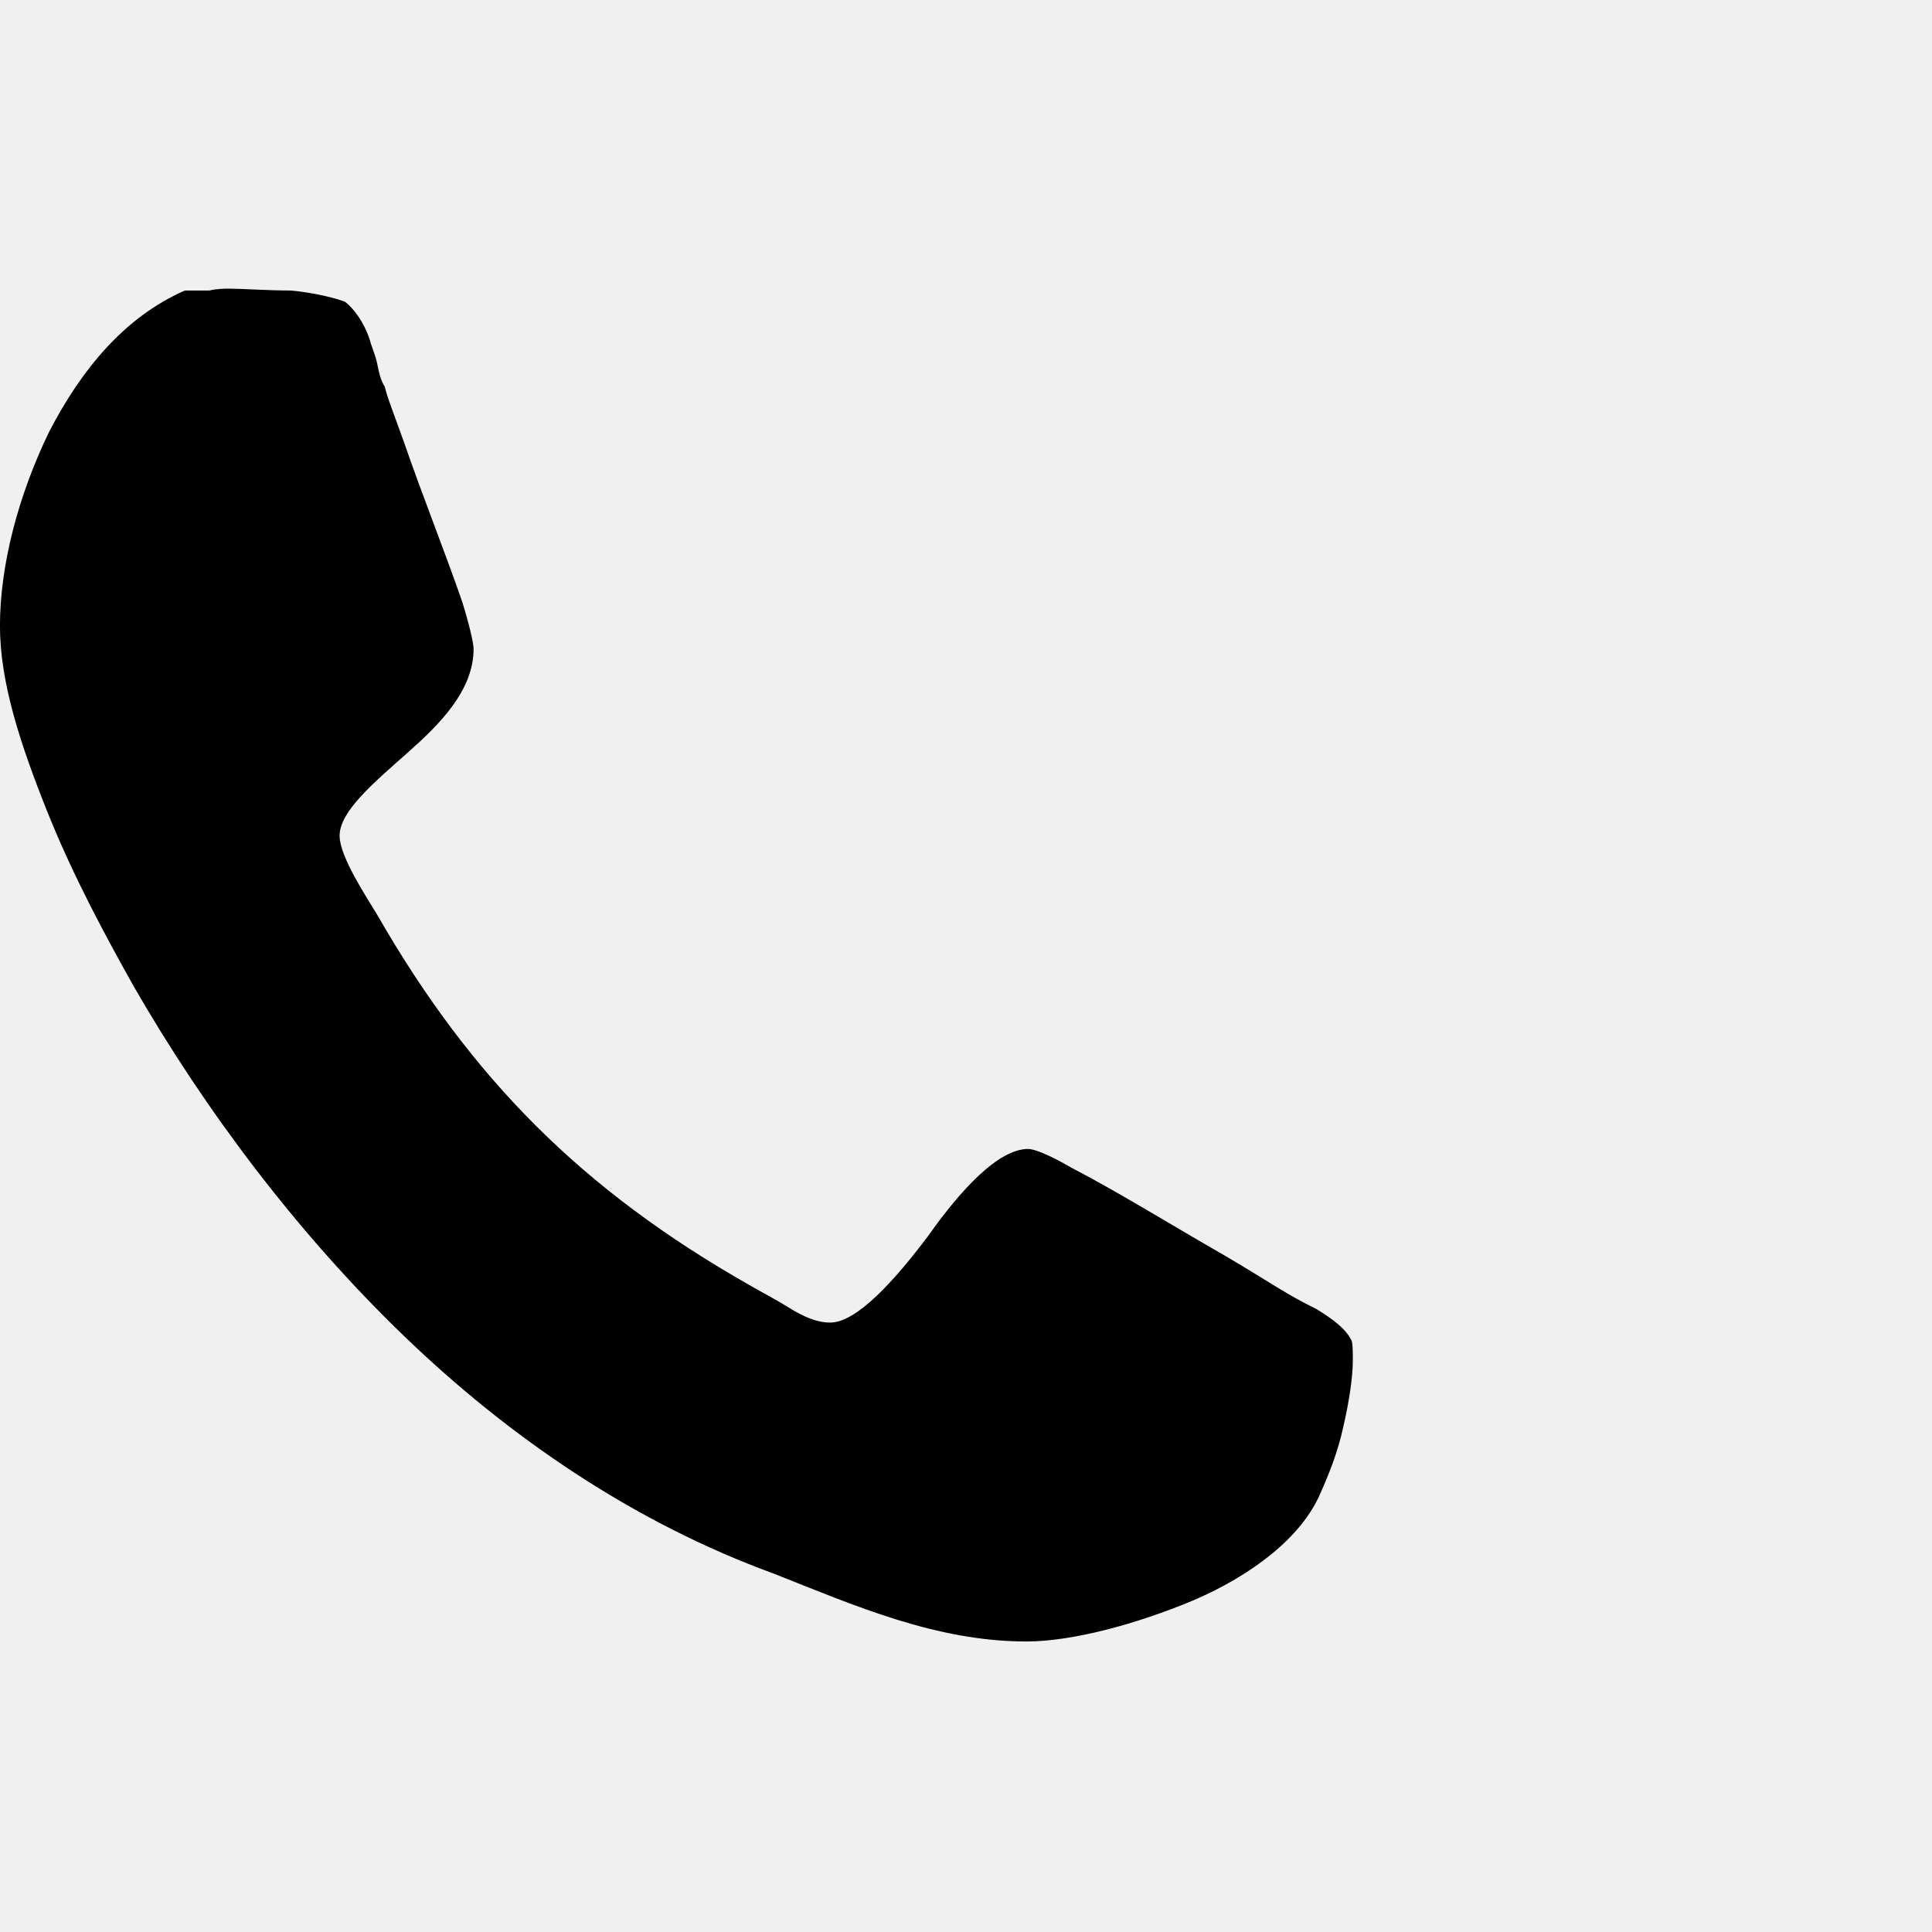
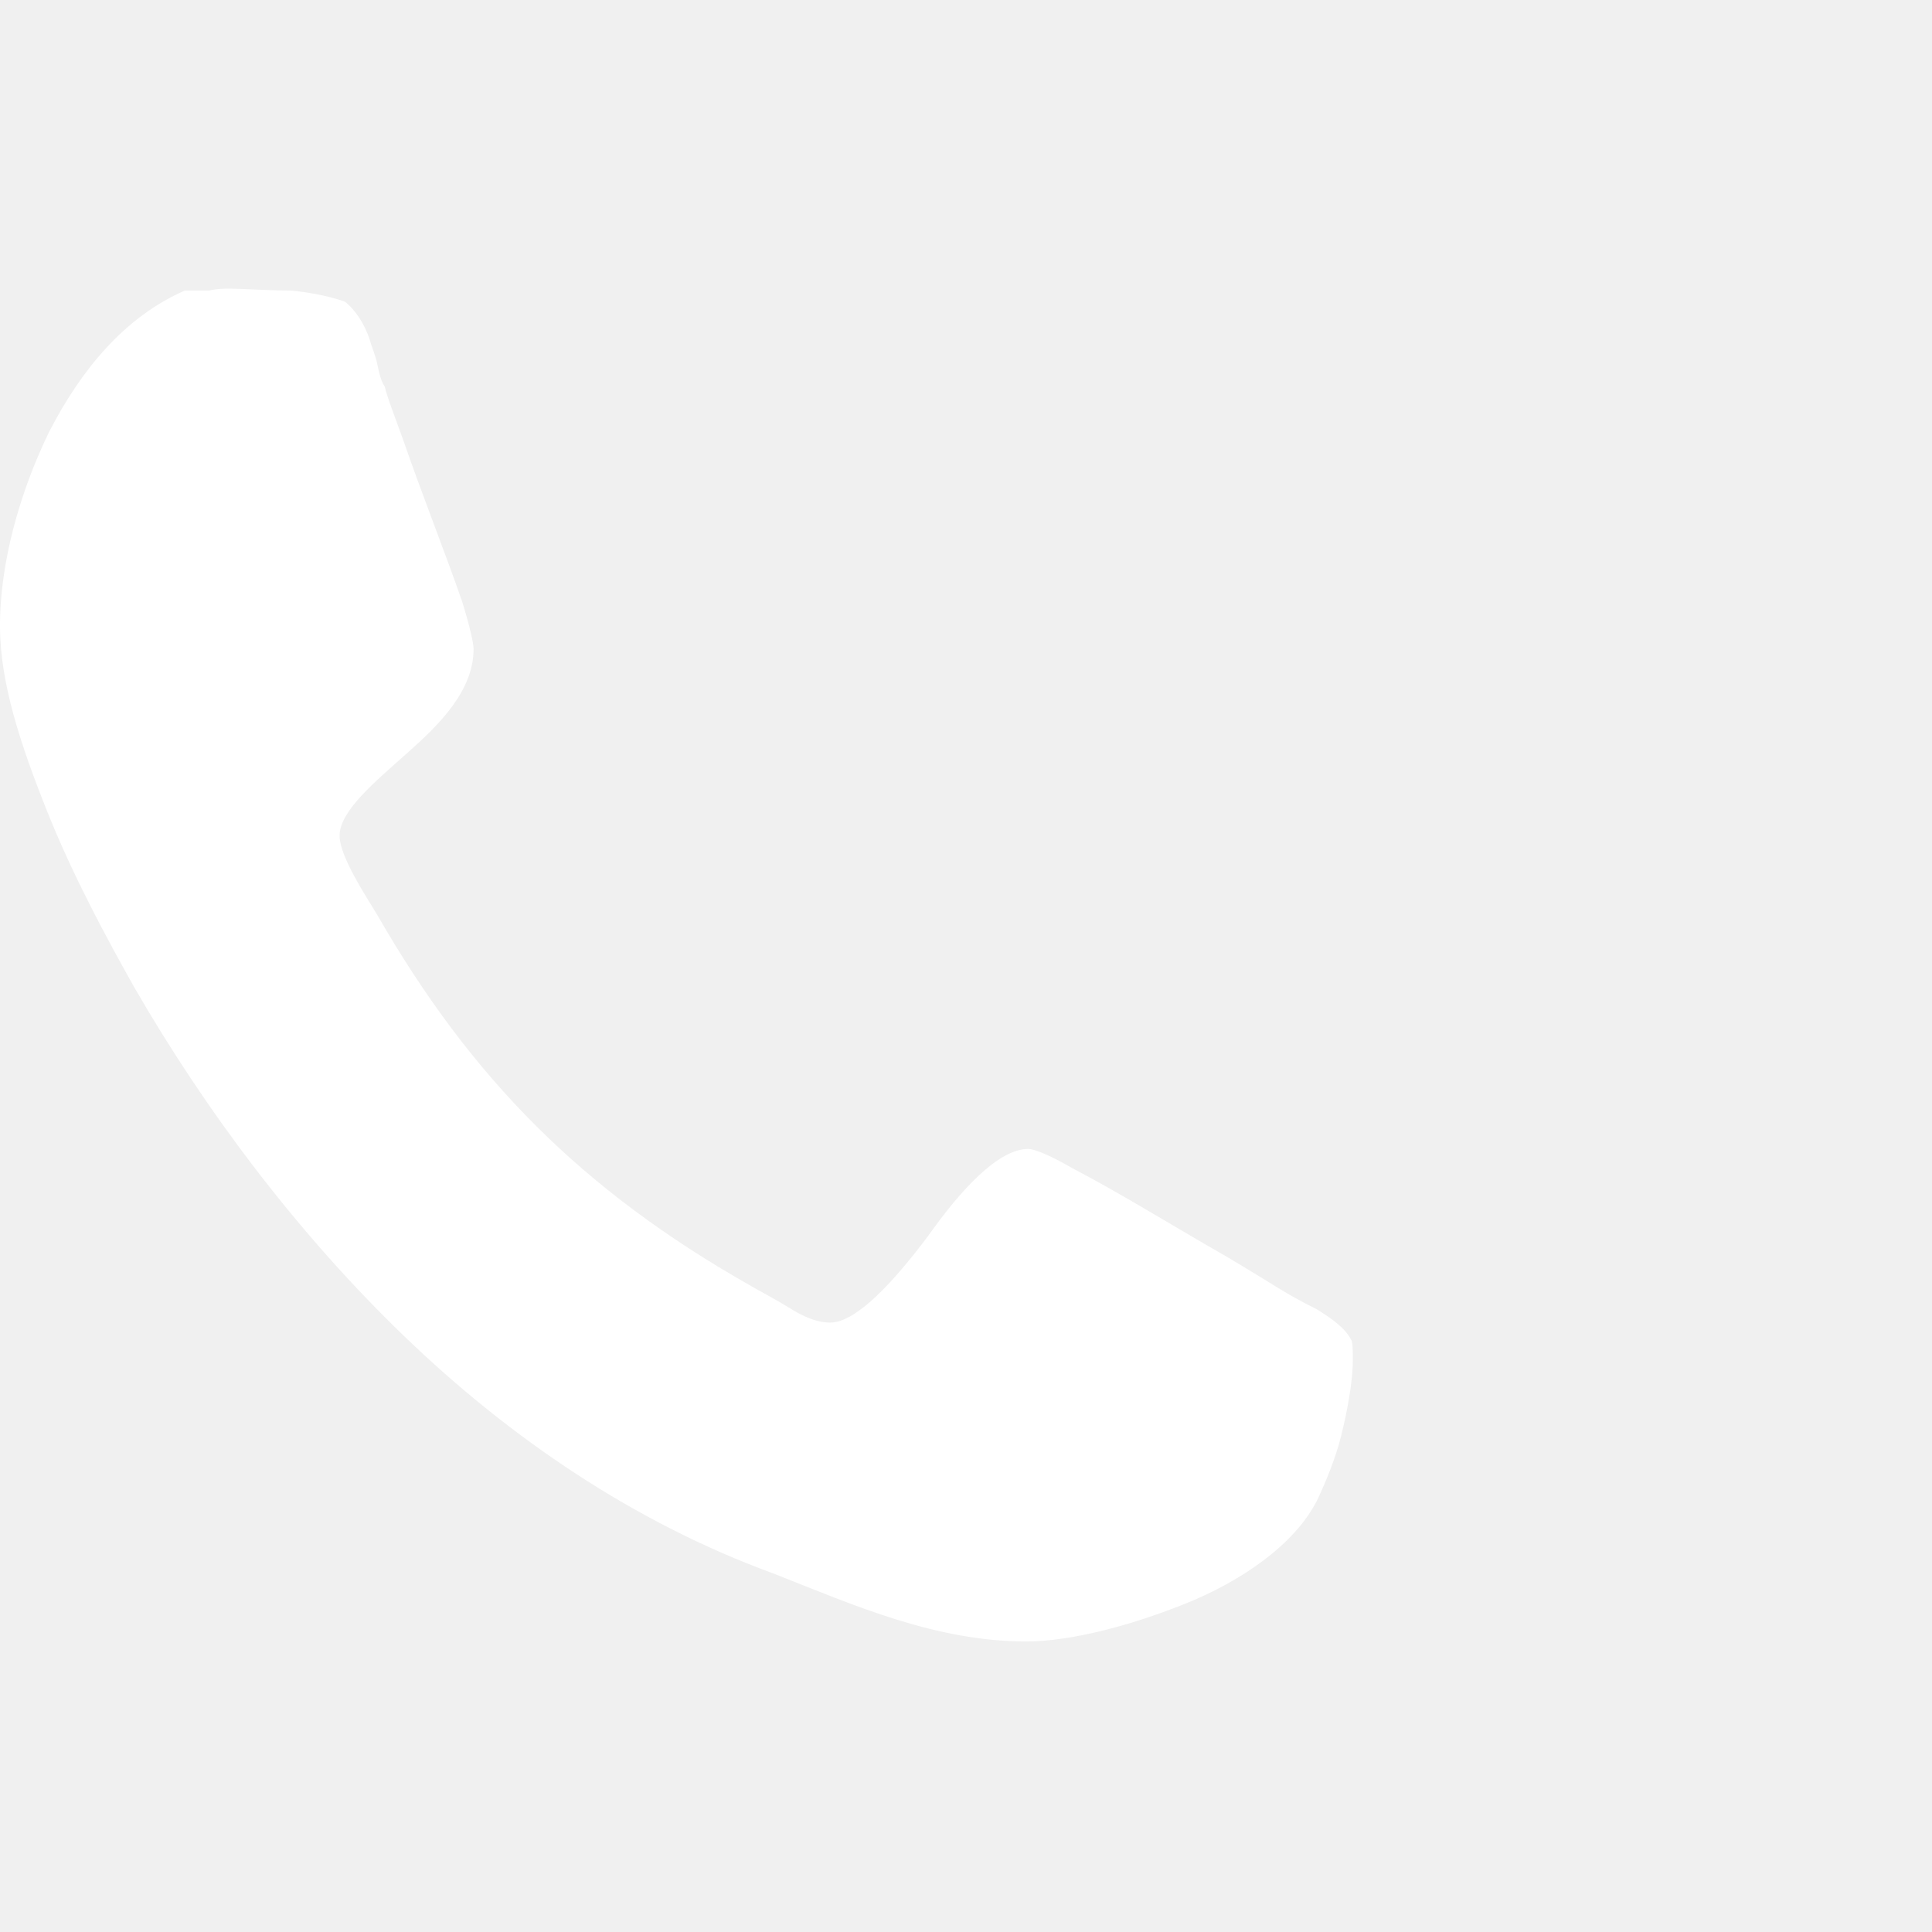
- <svg xmlns="http://www.w3.org/2000/svg" fill="#000000" width="800px" height="800px" viewBox="0 0 32 32" version="1.1">
-   <path d="M0 10.375c0 0.938 0.344 1.969 0.781 3.063s1 2.125 1.438 2.906c1.188 2.063 2.719 4.094 4.469 5.781s3.813 3.094 6.125 3.938c1.344 0.531 2.688 1.125 4.188 1.125 0.75 0 1.813-0.281 2.781-0.688 0.938-0.406 1.781-1.031 2.094-1.781 0.125-0.281 0.281-0.656 0.375-1.094 0.094-0.406 0.156-0.813 0.156-1.094 0-0.156 0-0.313-0.031-0.344-0.094-0.188-0.313-0.344-0.563-0.5-0.563-0.281-0.656-0.375-1.5-0.875-0.875-0.5-1.781-1.063-2.563-1.469-0.375-0.219-0.625-0.313-0.719-0.313-0.5 0-1.125 0.688-1.656 1.438-0.563 0.75-1.188 1.438-1.625 1.438-0.219 0-0.438-0.094-0.688-0.25s-0.5-0.281-0.656-0.375c-2.75-1.563-4.594-3.406-6.156-6.125-0.188-0.313-0.625-0.969-0.625-1.313 0-0.406 0.563-0.875 1.125-1.375 0.531-0.469 1.094-1.031 1.094-1.719 0-0.094-0.063-0.375-0.188-0.781-0.281-0.813-0.656-1.75-0.969-2.656-0.156-0.438-0.281-0.75-0.313-0.906-0.063-0.094-0.094-0.219-0.125-0.375s-0.094-0.281-0.125-0.406c-0.094-0.281-0.25-0.5-0.406-0.625-0.156-0.063-0.531-0.156-0.906-0.188-0.375 0-0.813-0.031-1-0.031-0.094 0-0.219 0-0.344 0.031h-0.406c-1 0.438-1.719 1.313-2.25 2.344-0.5 1.031-0.813 2.188-0.813 3.219z" />
+ <svg xmlns="http://www.w3.org/2000/svg" fill="#ffffff" width="800px" height="800px" viewBox="0 0 32 32" version="1.1">
+   <path d="M0 10.375c0 0.938 0.344 1.969 0.781 3.063s1 2.125 1.438 2.906c1.188 2.063 2.719 4.094 4.469 5.781s3.813 3.094 6.125 3.938c1.344 0.531 2.688 1.125 4.188 1.125 0.75 0 1.813-0.281 2.781-0.688 0.938-0.406 1.781-1.031 2.094-1.781 0.125-0.281 0.281-0.656 0.375-1.094 0.094-0.406 0.156-0.813 0.156-1.094 0-0.156 0-0.313-0.031-0.344-0.094-0.188-0.313-0.344-0.563-0.5-0.563-0.281-0.656-0.375-1.5-0.875-0.875-0.5-1.781-1.063-2.563-1.469-0.375-0.219-0.625-0.313-0.719-0.313-0.5 0-1.125 0.688-1.656 1.438-0.563 0.75-1.188 1.438-1.625 1.438-0.219 0-0.438-0.094-0.688-0.25s-0.5-0.281-0.656-0.375c-2.75-1.563-4.594-3.406-6.156-6.125-0.188-0.313-0.625-0.969-0.625-1.313 0-0.406 0.563-0.875 1.125-1.375 0.531-0.469 1.094-1.031 1.094-1.719 0-0.094-0.063-0.375-0.188-0.781-0.281-0.813-0.656-1.75-0.969-2.656-0.156-0.438-0.281-0.75-0.313-0.906-0.063-0.094-0.094-0.219-0.125-0.375s-0.094-0.281-0.125-0.406c-0.094-0.281-0.25-0.5-0.406-0.625-0.156-0.063-0.531-0.156-0.906-0.188-0.375 0-0.813-0.031-1-0.031-0.094 0-0.219 0-0.344 0.031h-0.406c-1 0.438-1.719 1.313-2.25 2.344-0.5 1.031-0.813 2.188-0.813 3.219z">
+     </path>
</svg>
